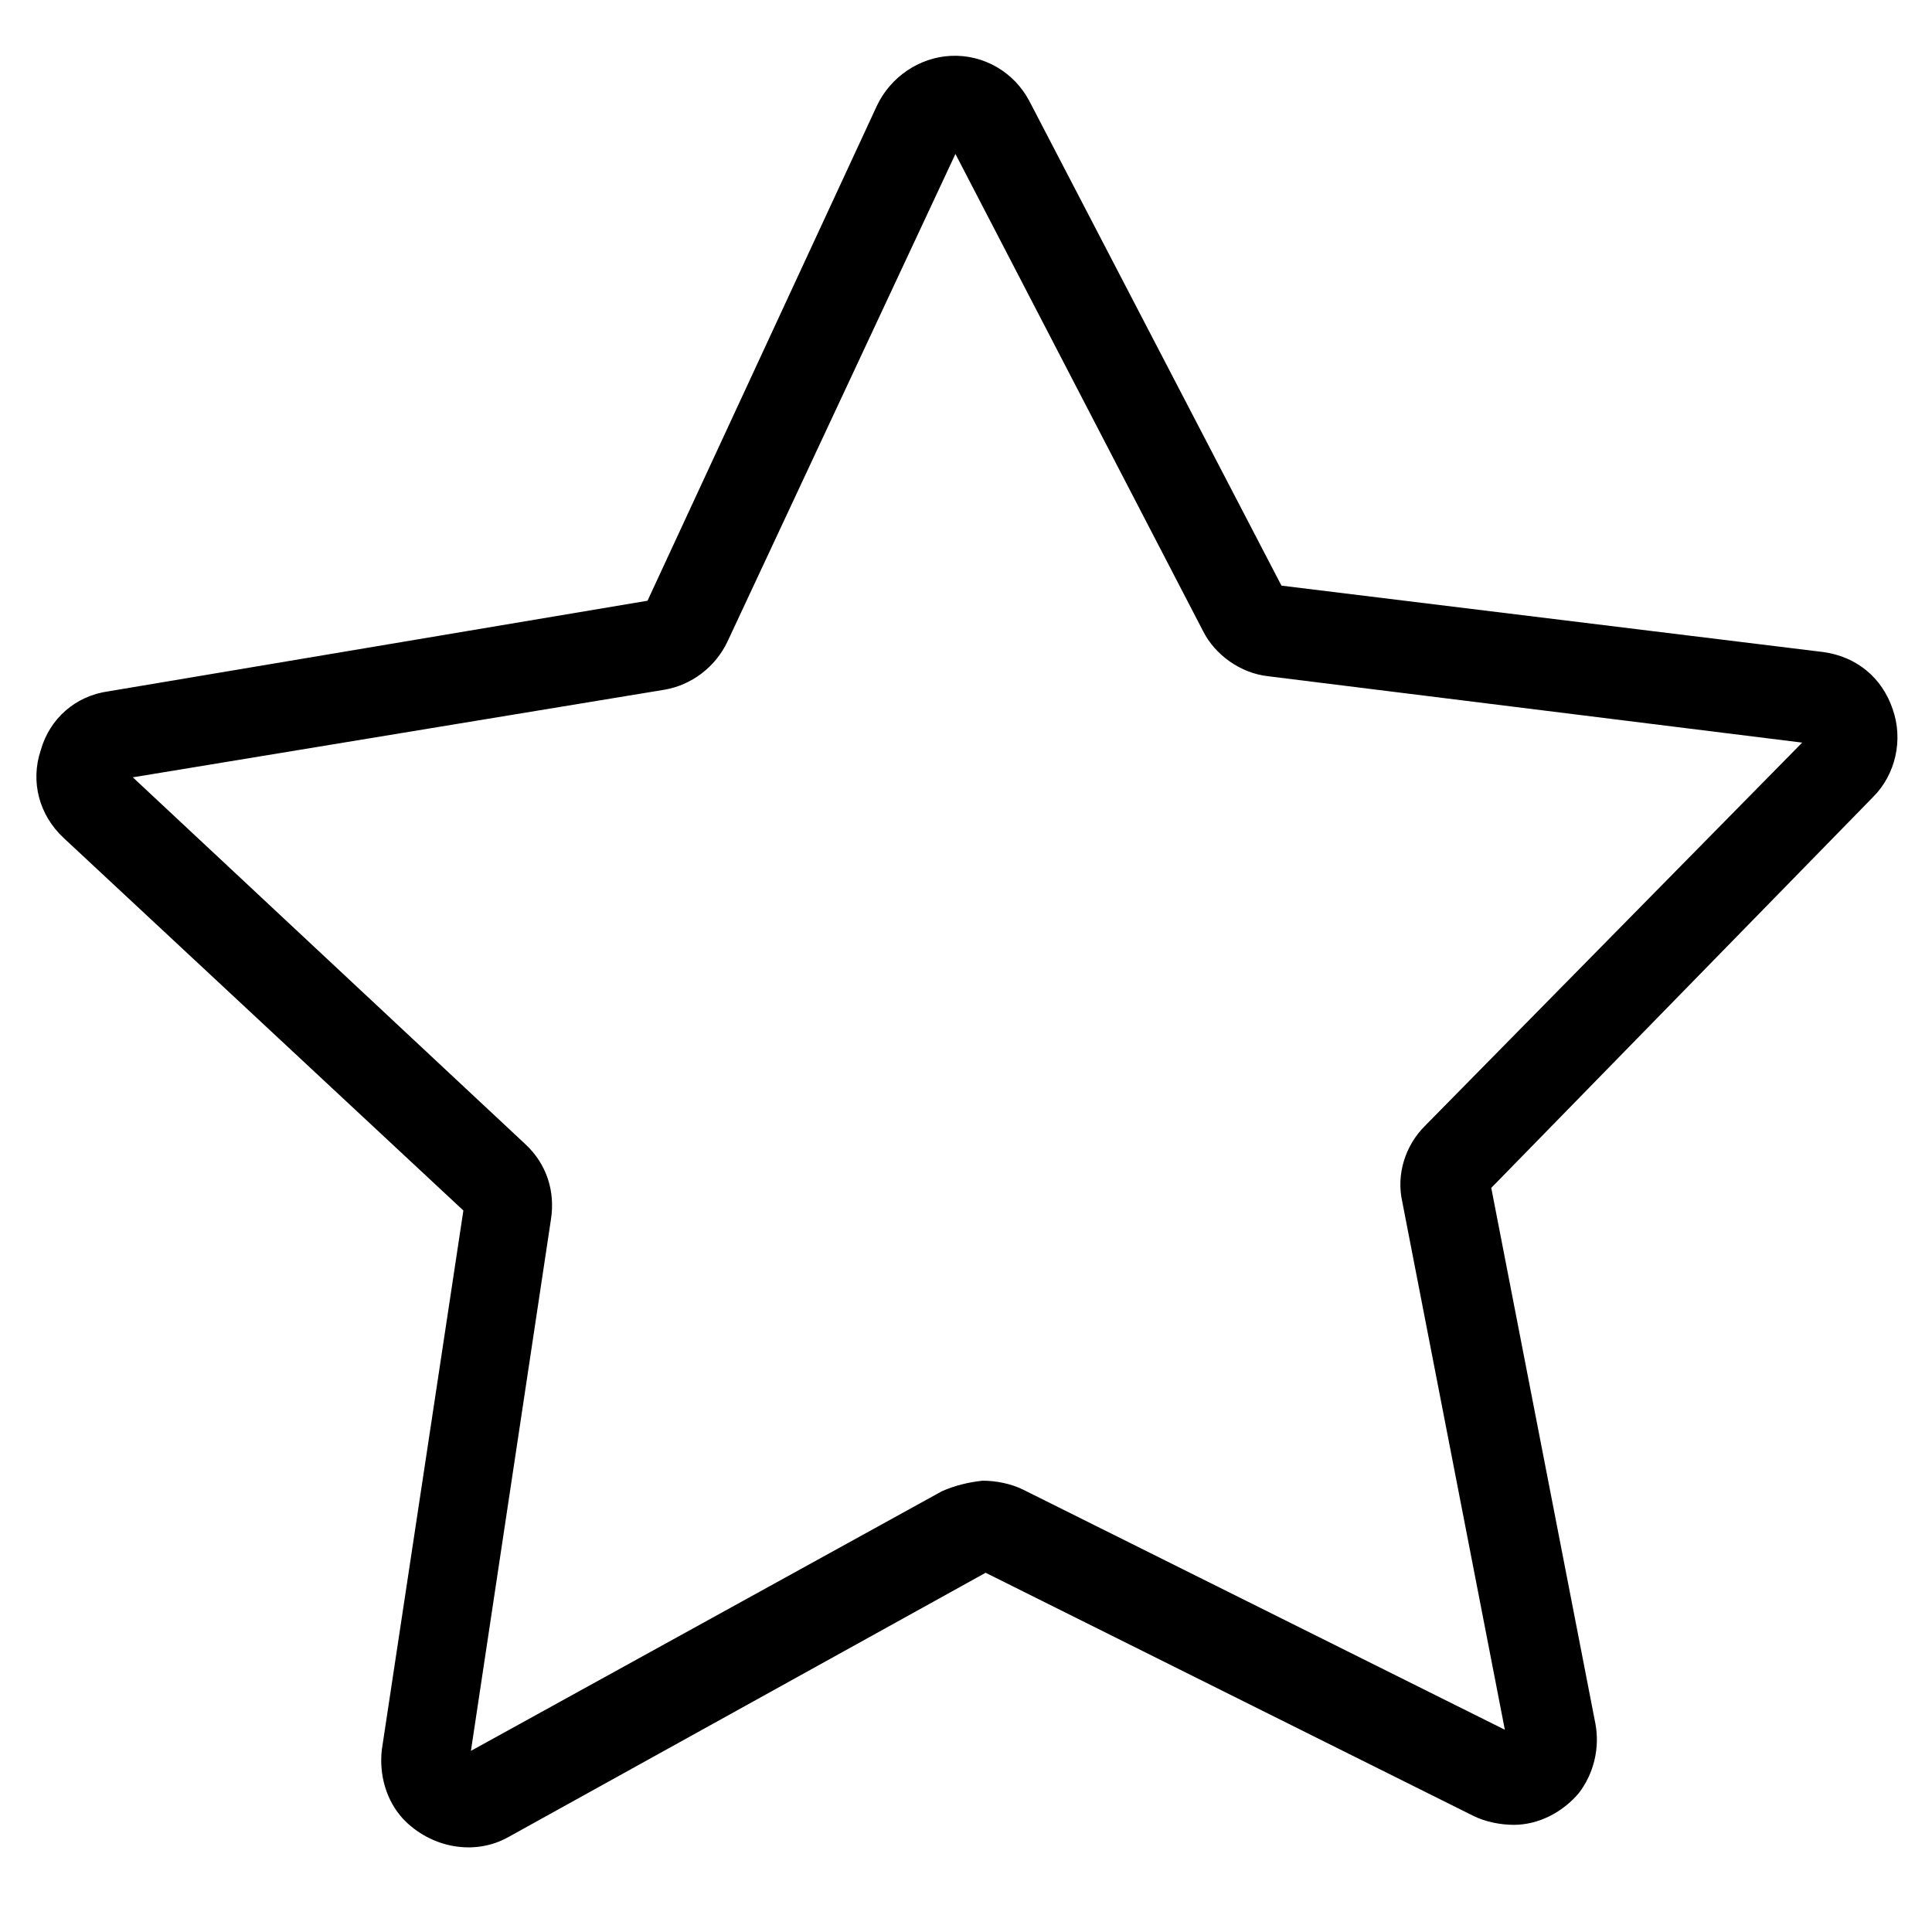
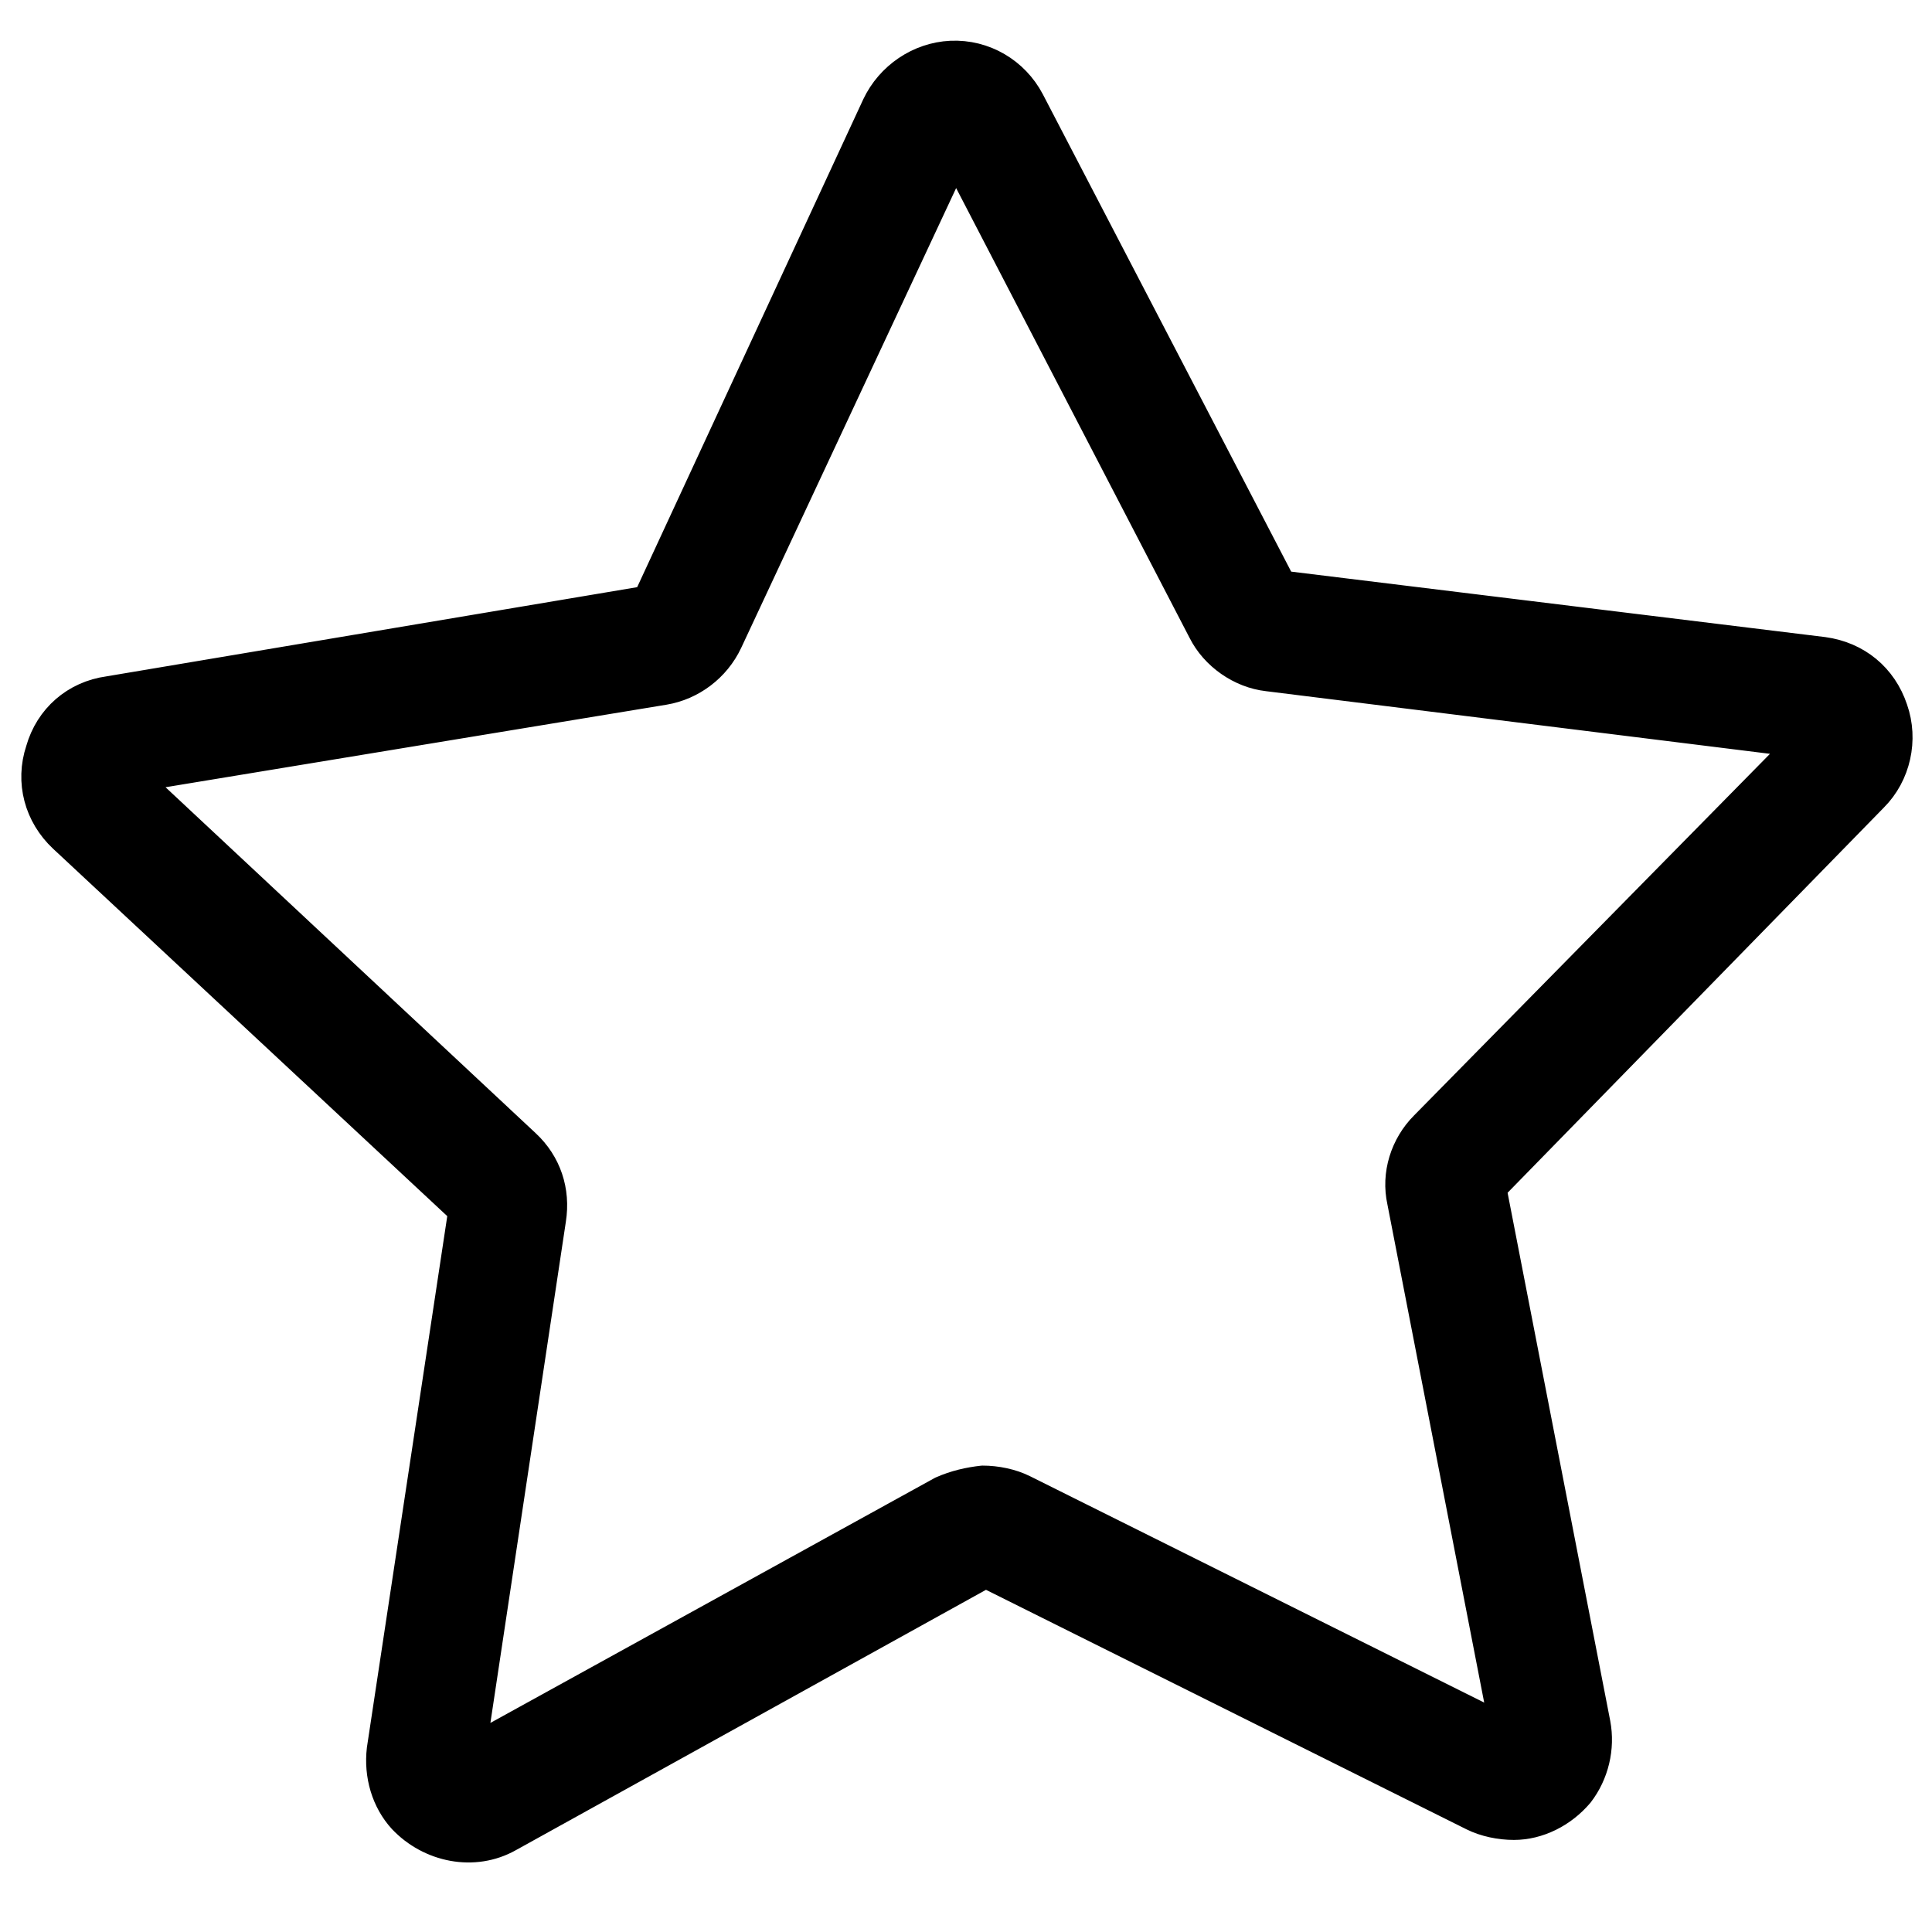
- <svg xmlns="http://www.w3.org/2000/svg" viewBox="0 0 1024 1024" aria-hidden="true" role="img" preserveAspectRatio="xMidYMid meet" fill="currentColor">
+ <svg xmlns="http://www.w3.org/2000/svg" viewBox="0 0 1024 1024" aria-hidden="true" role="img" preserveAspectRatio="xMidYMid meet" fill="currentColor" stroke="currentColor" stroke-width="16" stroke-linejoin="round" stroke-linecap="round" style="paint-order: stroke fill; overflow: visible;">
  <path d="M802.4 967.2c-7.2 0-15.2-1.6-21.6-4.8l-258.4-128.8-252.8 140c-18.4 10.4-41.6 5.6-56-9.6-8.8-9.6-12.8-23.2-11.2-36.8l43.2-285.6L33.6 444C20.8 432 16 414.4 21.6 397.6c4.8-16.8 18.4-28.8 36-31.2l285.6-48L464.8 56c7.2-15.2 22.4-25.6 39.2-26.4 17.6-0.8 33.6 8.8 41.6 24l133.6 256.8 287.2 35.2c17.6 2.4 31.2 13.6 36.8 30.4 5.6 16 1.6 34.4-10.4 46.4L790.4 629.6l55.2 284c2.4 12.8-0.8 26.4-8.8 36.8-8.8 10.4-21.6 16.8-34.4 16.8zM520.8 784.8c7.2 0 15.2 1.6 21.6 4.8l255.2 127.2-54.4-280c-3.2-14.4 1.6-29.6 12-40l200-203.2L672 358.4c-14.4-1.6-28-11.2-34.4-24L506.4 81.6 385.6 340c-6.4 13.6-19.2 23.2-33.6 25.6L70.4 412l208 194.4c11.2 10.4 16 24.8 13.6 40L249.6 928l249.6-137.6c7.2-3.2 14.4-4.8 21.6-5.6z" />
</svg>
